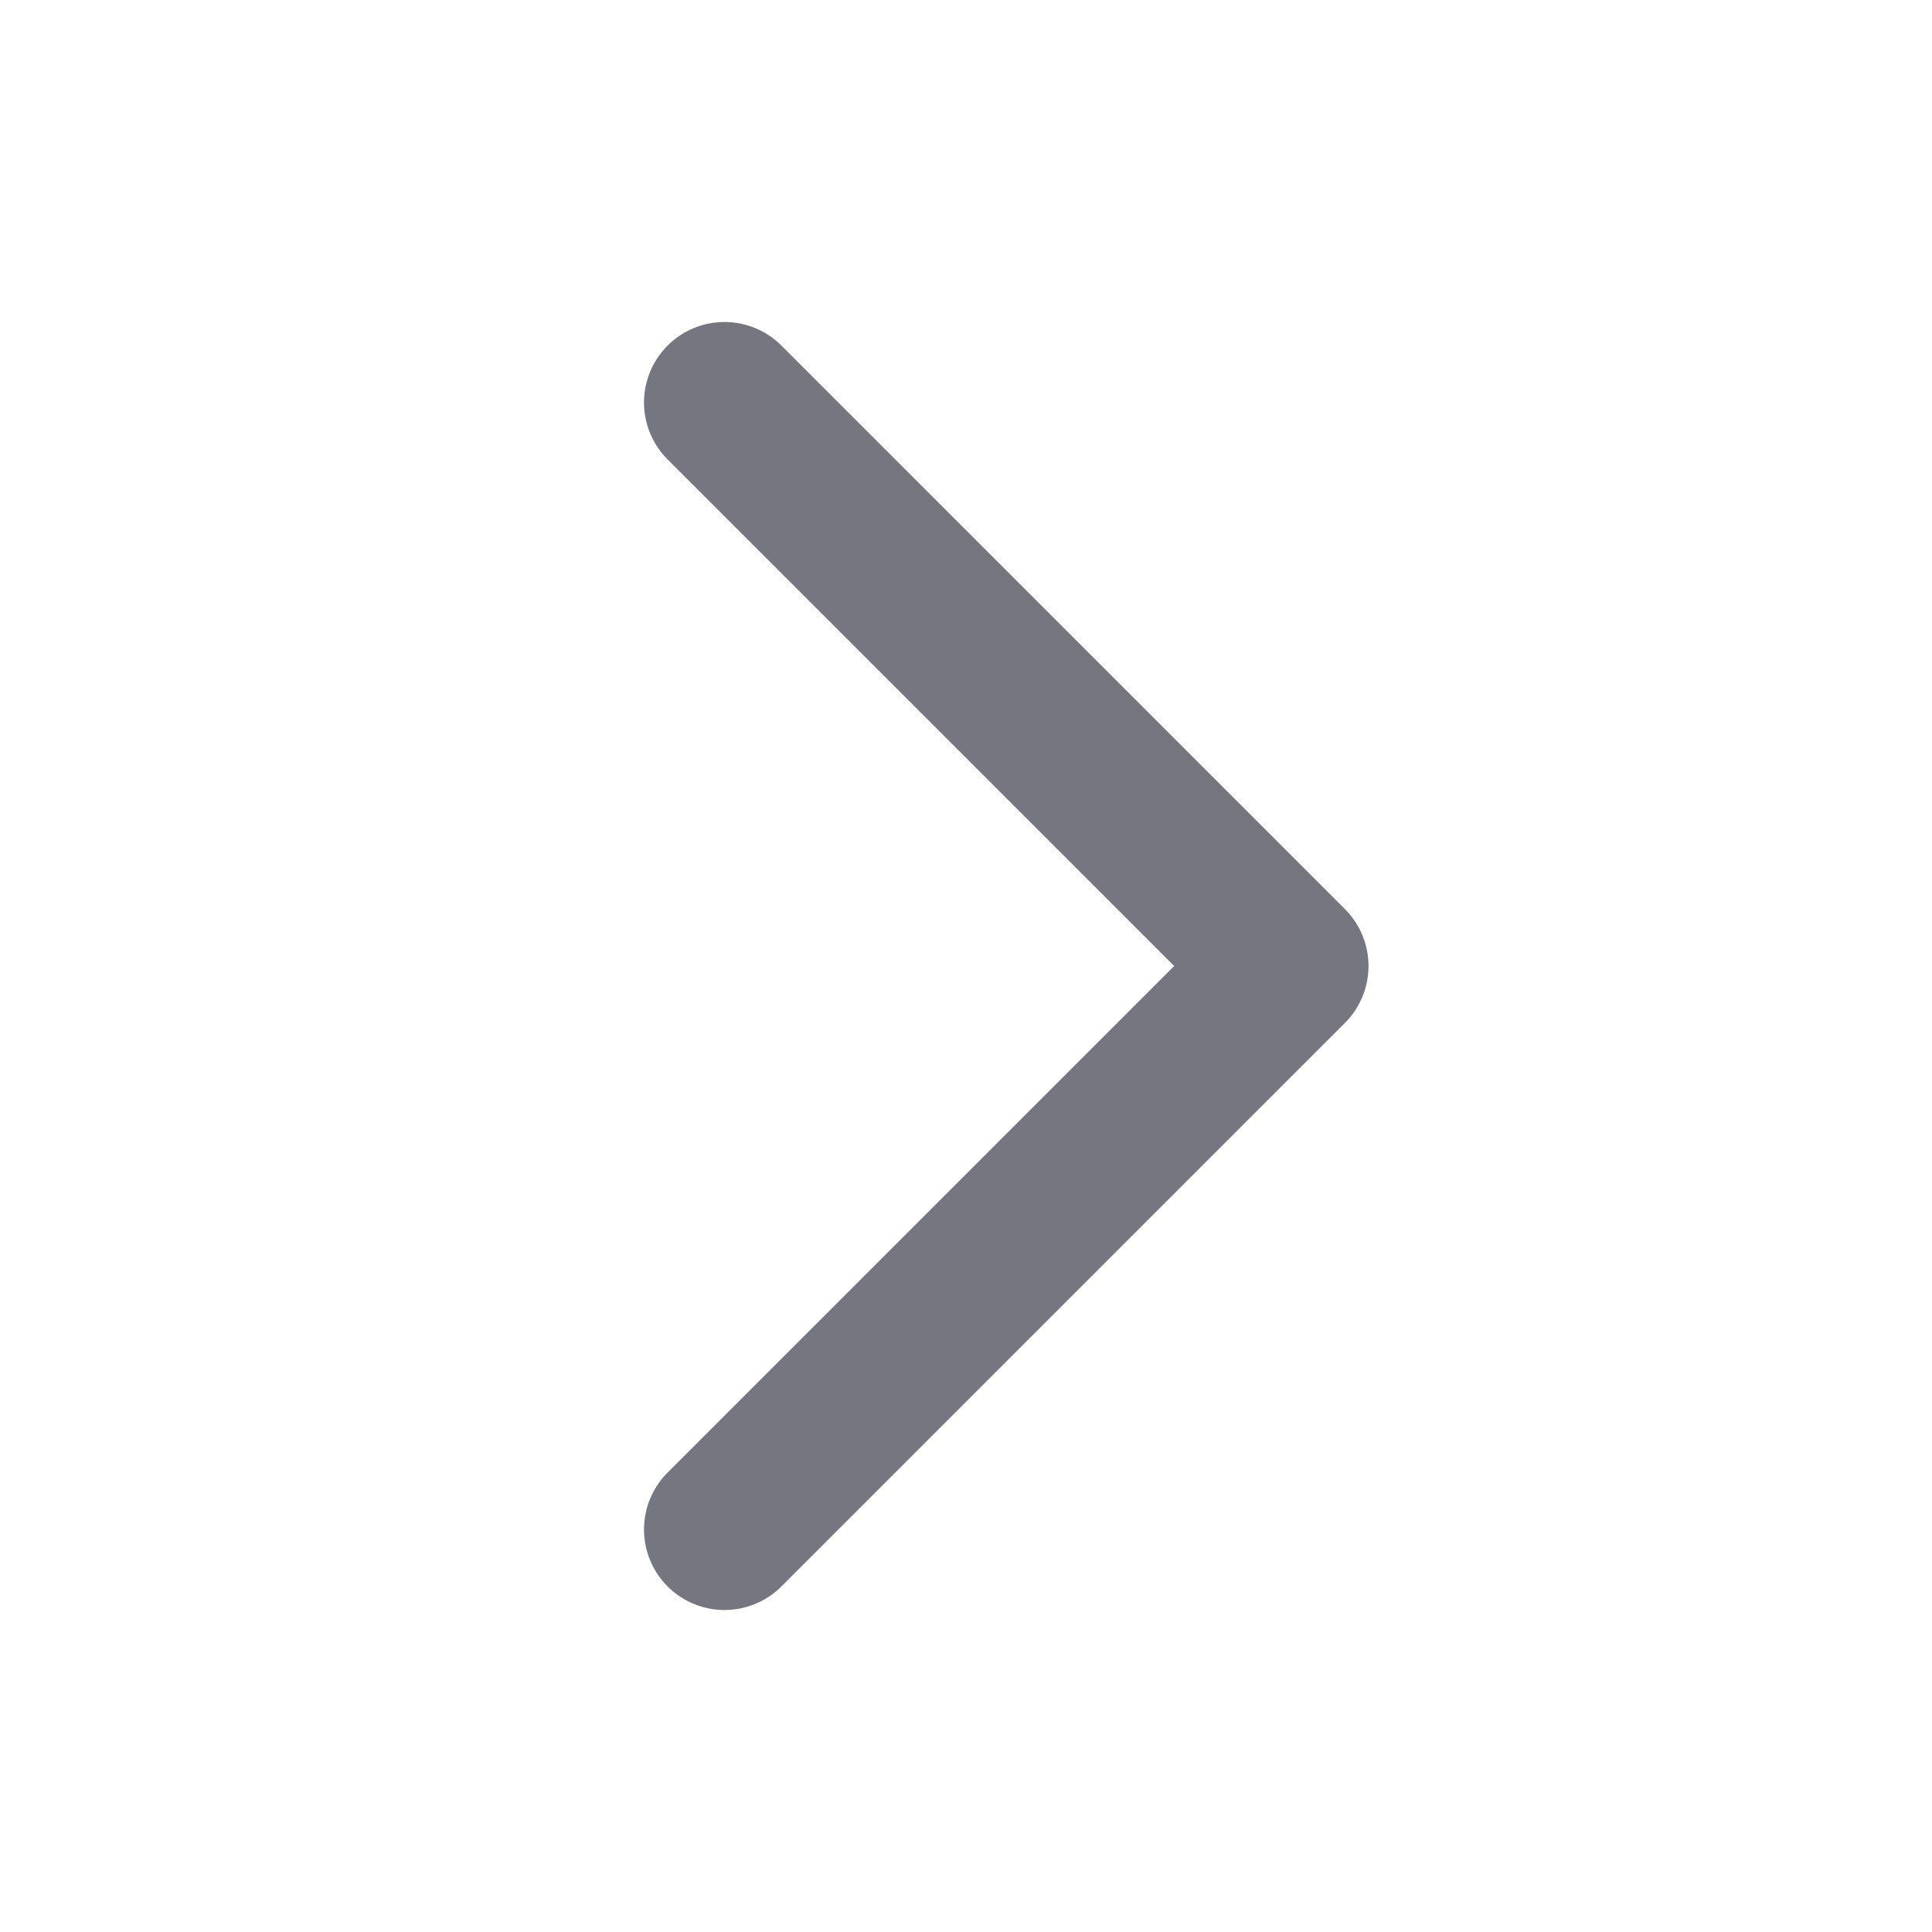
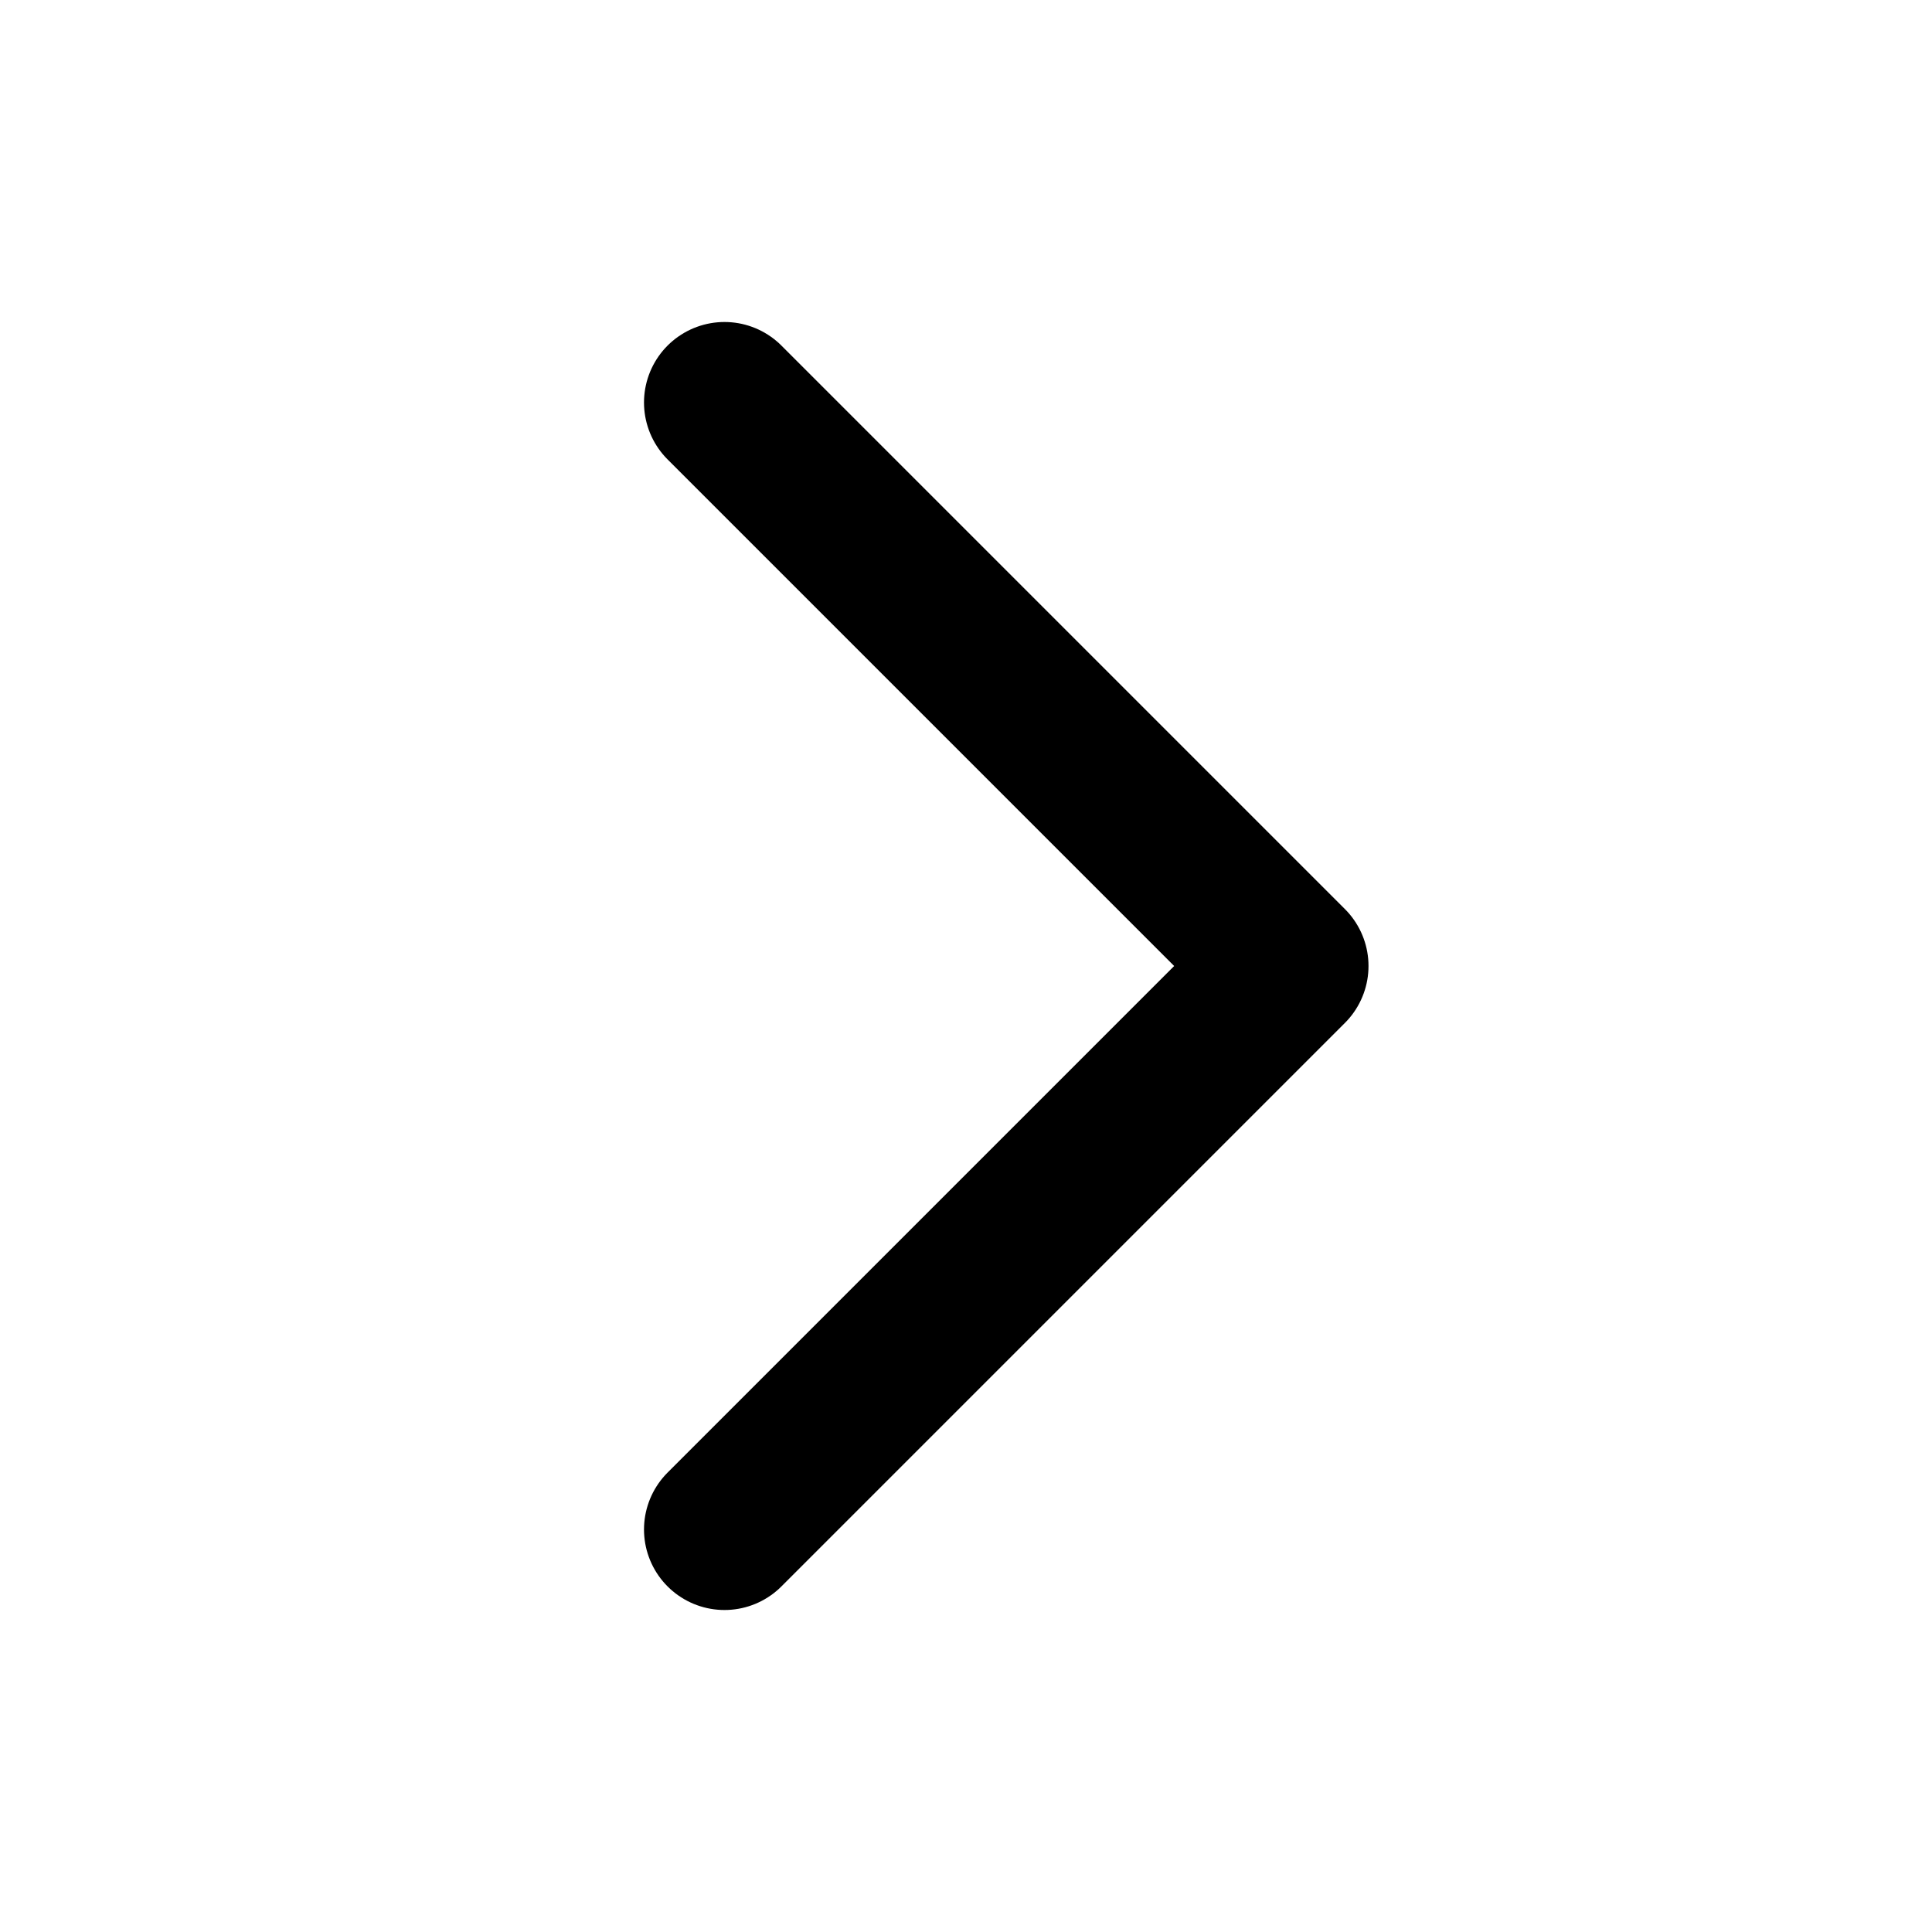
<svg xmlns="http://www.w3.org/2000/svg" preserveAspectRatio="none" overflow="visible" style="display: block;" width="24" height="24" viewBox="0 0 24 24" fill="none">
  <g id="Arrow / Chevron_Right">
-     <path id="Vector" d="M9 5L16 12L9 19" stroke="#767680" stroke-width="2" stroke-linecap="round" stroke-linejoin="round" />
+     <path id="Vector" d="M9 5L16 12L9 19" stroke="currentColor" stroke-width="2" stroke-linecap="round" stroke-linejoin="round" />
  </g>
</svg>
